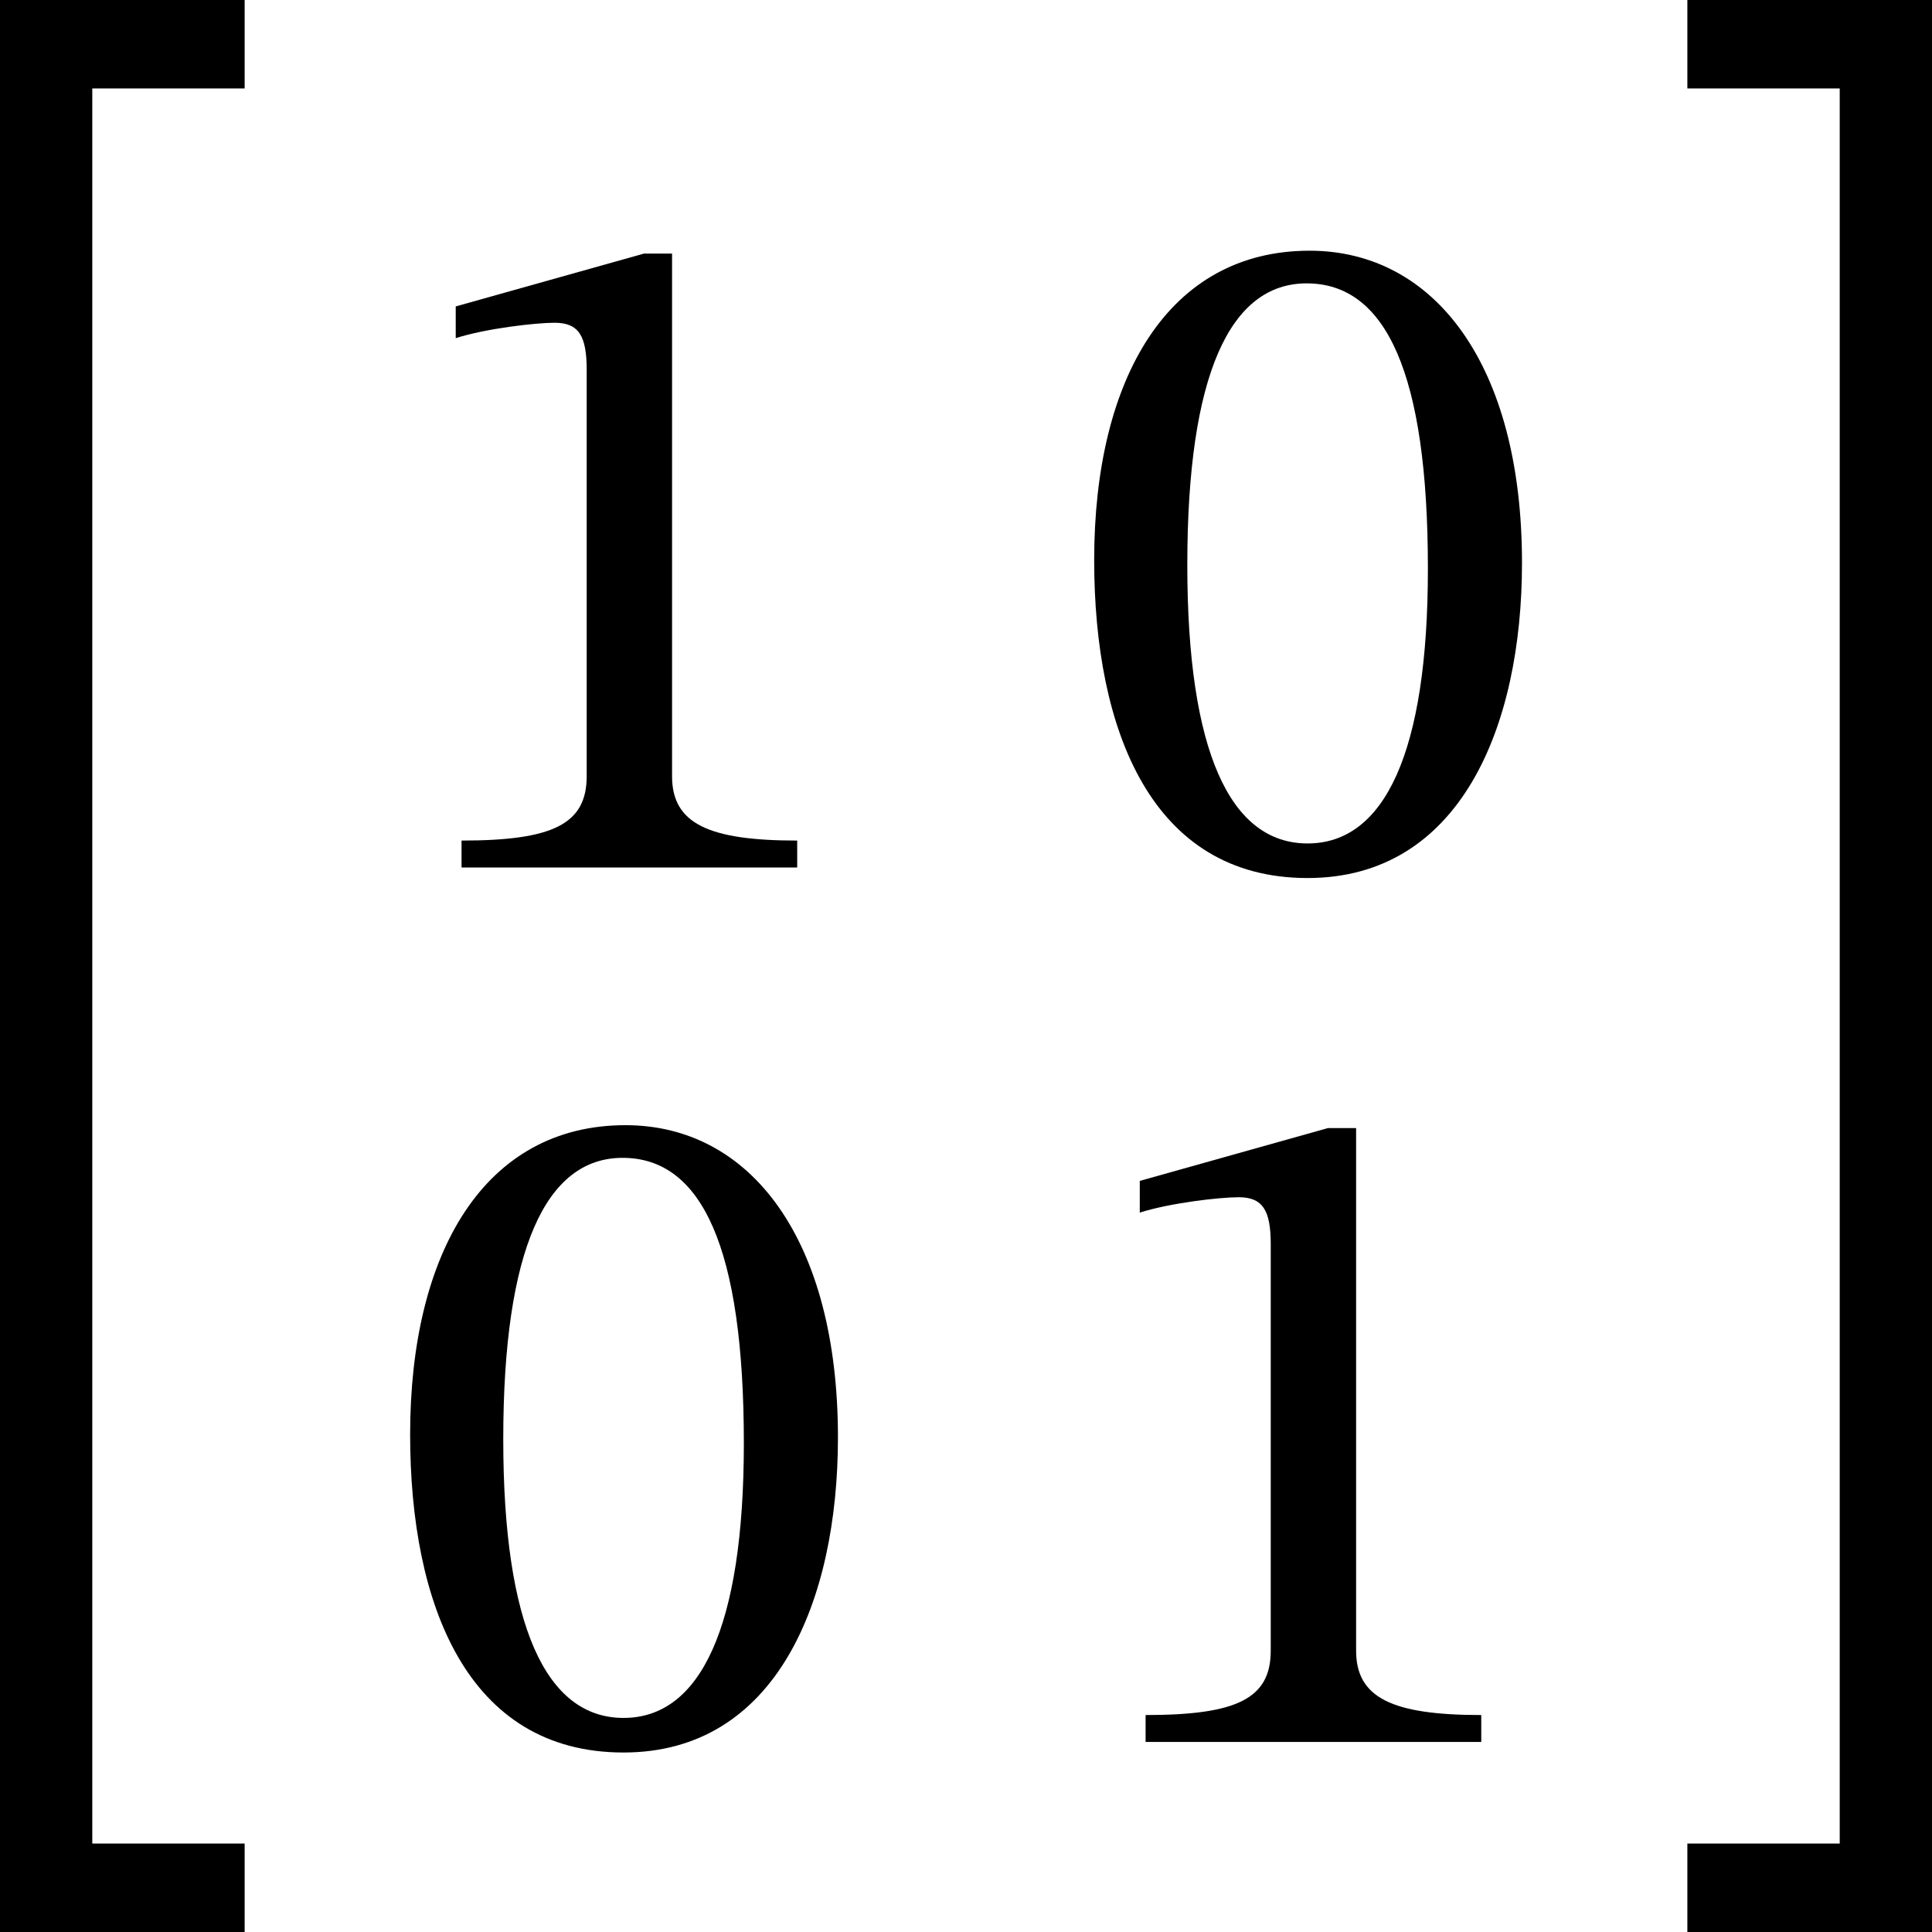
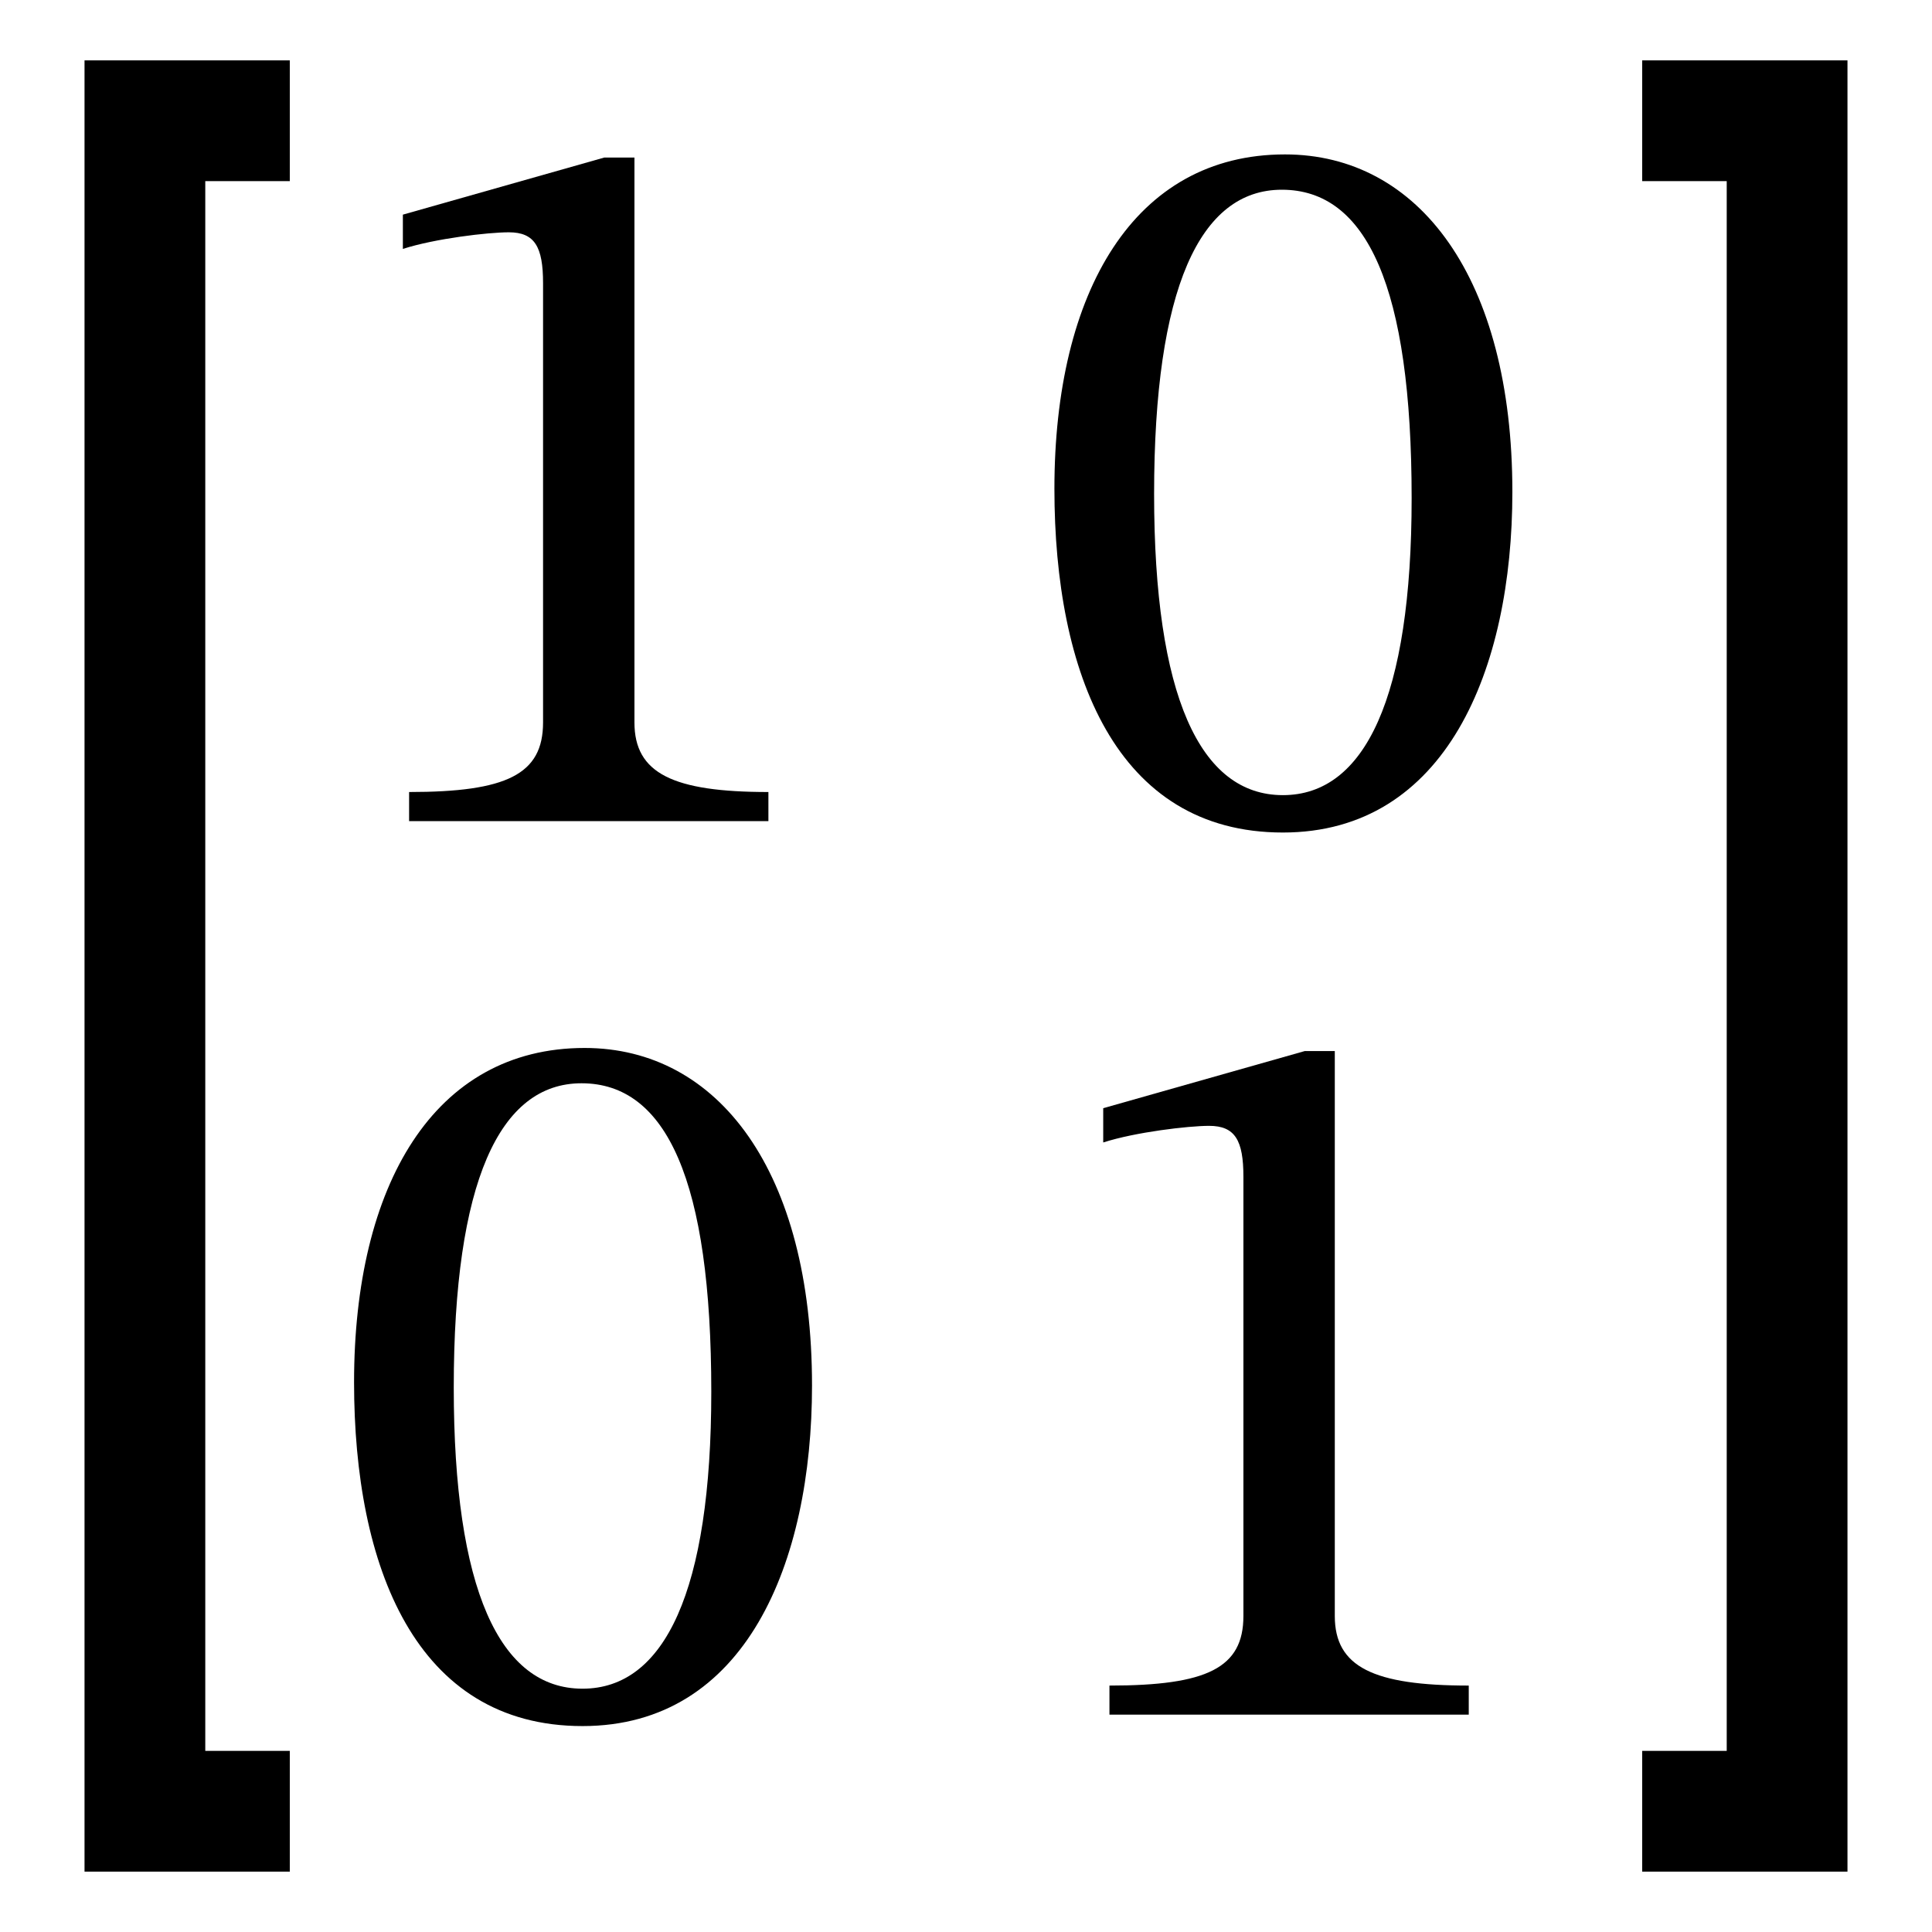
<svg xmlns="http://www.w3.org/2000/svg" width="16" height="16" viewBox="0 0 16 16" fill="black">
-   <g transform="translate(8 8) scale(1.03 1.02) translate(-8 -8)">
-     <path d="M2.2 .5H.6V15.5H2.2M13.8 .5H15.4V15.5H13.8" fill="none" stroke="black" stroke-width=".75" />
-     <path d="M426 0V28C334 28 297 46 297 95V639H268L74 584V551C105 561 156 567 176 567C201 567 209 553 209 518V95C209 45 174 28 80 28V0Z" transform="translate(3.32 7.2) scale(0.0078 -0.0078)" />
-     <path d="M468 317C468 523 378 642 249 642C104 642 27 510 27 320C27 143 86 -11 247 -11C404 -11 468 146 468 317ZM371 311C371 119 326 25 247 25C167 25 123 121 123 315C123 513 167 608 246 608C328 608 371 514 371 311Z" transform="translate(8.82 7.2) scale(0.0078 -0.0078)" />
-     <path d="M468 317C468 523 378 642 249 642C104 642 27 510 27 320C27 143 86 -11 247 -11C404 -11 468 146 468 317ZM371 311C371 119 326 25 247 25C167 25 123 121 123 315C123 513 167 608 246 608C328 608 371 514 371 311Z" transform="translate(3.32 14.3) scale(0.0078 -0.0078)" />
-     <path d="M426 0V28C334 28 297 46 297 95V639H268L74 584V551C105 561 156 567 176 567C201 567 209 553 209 518V95C209 45 174 28 80 28V0Z" transform="translate(8.82 14.3) scale(0.0078 -0.0078)" />
-   </g>
+   <path d="M2.4 1H1.2V15H2.4M13.6 1H14.8V15H13.6" fill="none" stroke="black" stroke-width="1" />
+   <path d="M426 0V28C334 28 297 46 297 95V639H268L74 584V551C105 561 156 567 176 567C201 567 209 553 209 518V95C209 45 174 28 80 28V0Z" transform="translate(2.7 6.8) scale(0.0086 -0.0086)" />
+   <path d="M468 317C468 523 378 642 249 642C104 642 27 510 27 320C27 143 86 -11 247 -11C404 -11 468 146 468 317ZM371 311C371 119 326 25 247 25C167 25 123 121 123 315C123 513 167 608 246 608C328 608 371 514 371 311Z" transform="translate(8.5 6.8) scale(0.0086 -0.0086)" />
+   <path d="M468 317C468 523 378 642 249 642C104 642 27 510 27 320C27 143 86 -11 247 -11C404 -11 468 146 468 317ZM371 311C371 119 326 25 247 25C167 25 123 121 123 315C123 513 167 608 246 608C328 608 371 514 371 311Z" transform="translate(2.7 14.2) scale(0.0086 -0.0086)" />
+   <path d="M426 0V28C334 28 297 46 297 95V639H268L74 584V551C105 561 156 567 176 567C201 567 209 553 209 518V95C209 45 174 28 80 28V0Z" transform="translate(8.5 14.2) scale(0.0086 -0.0086)" />
</svg>
